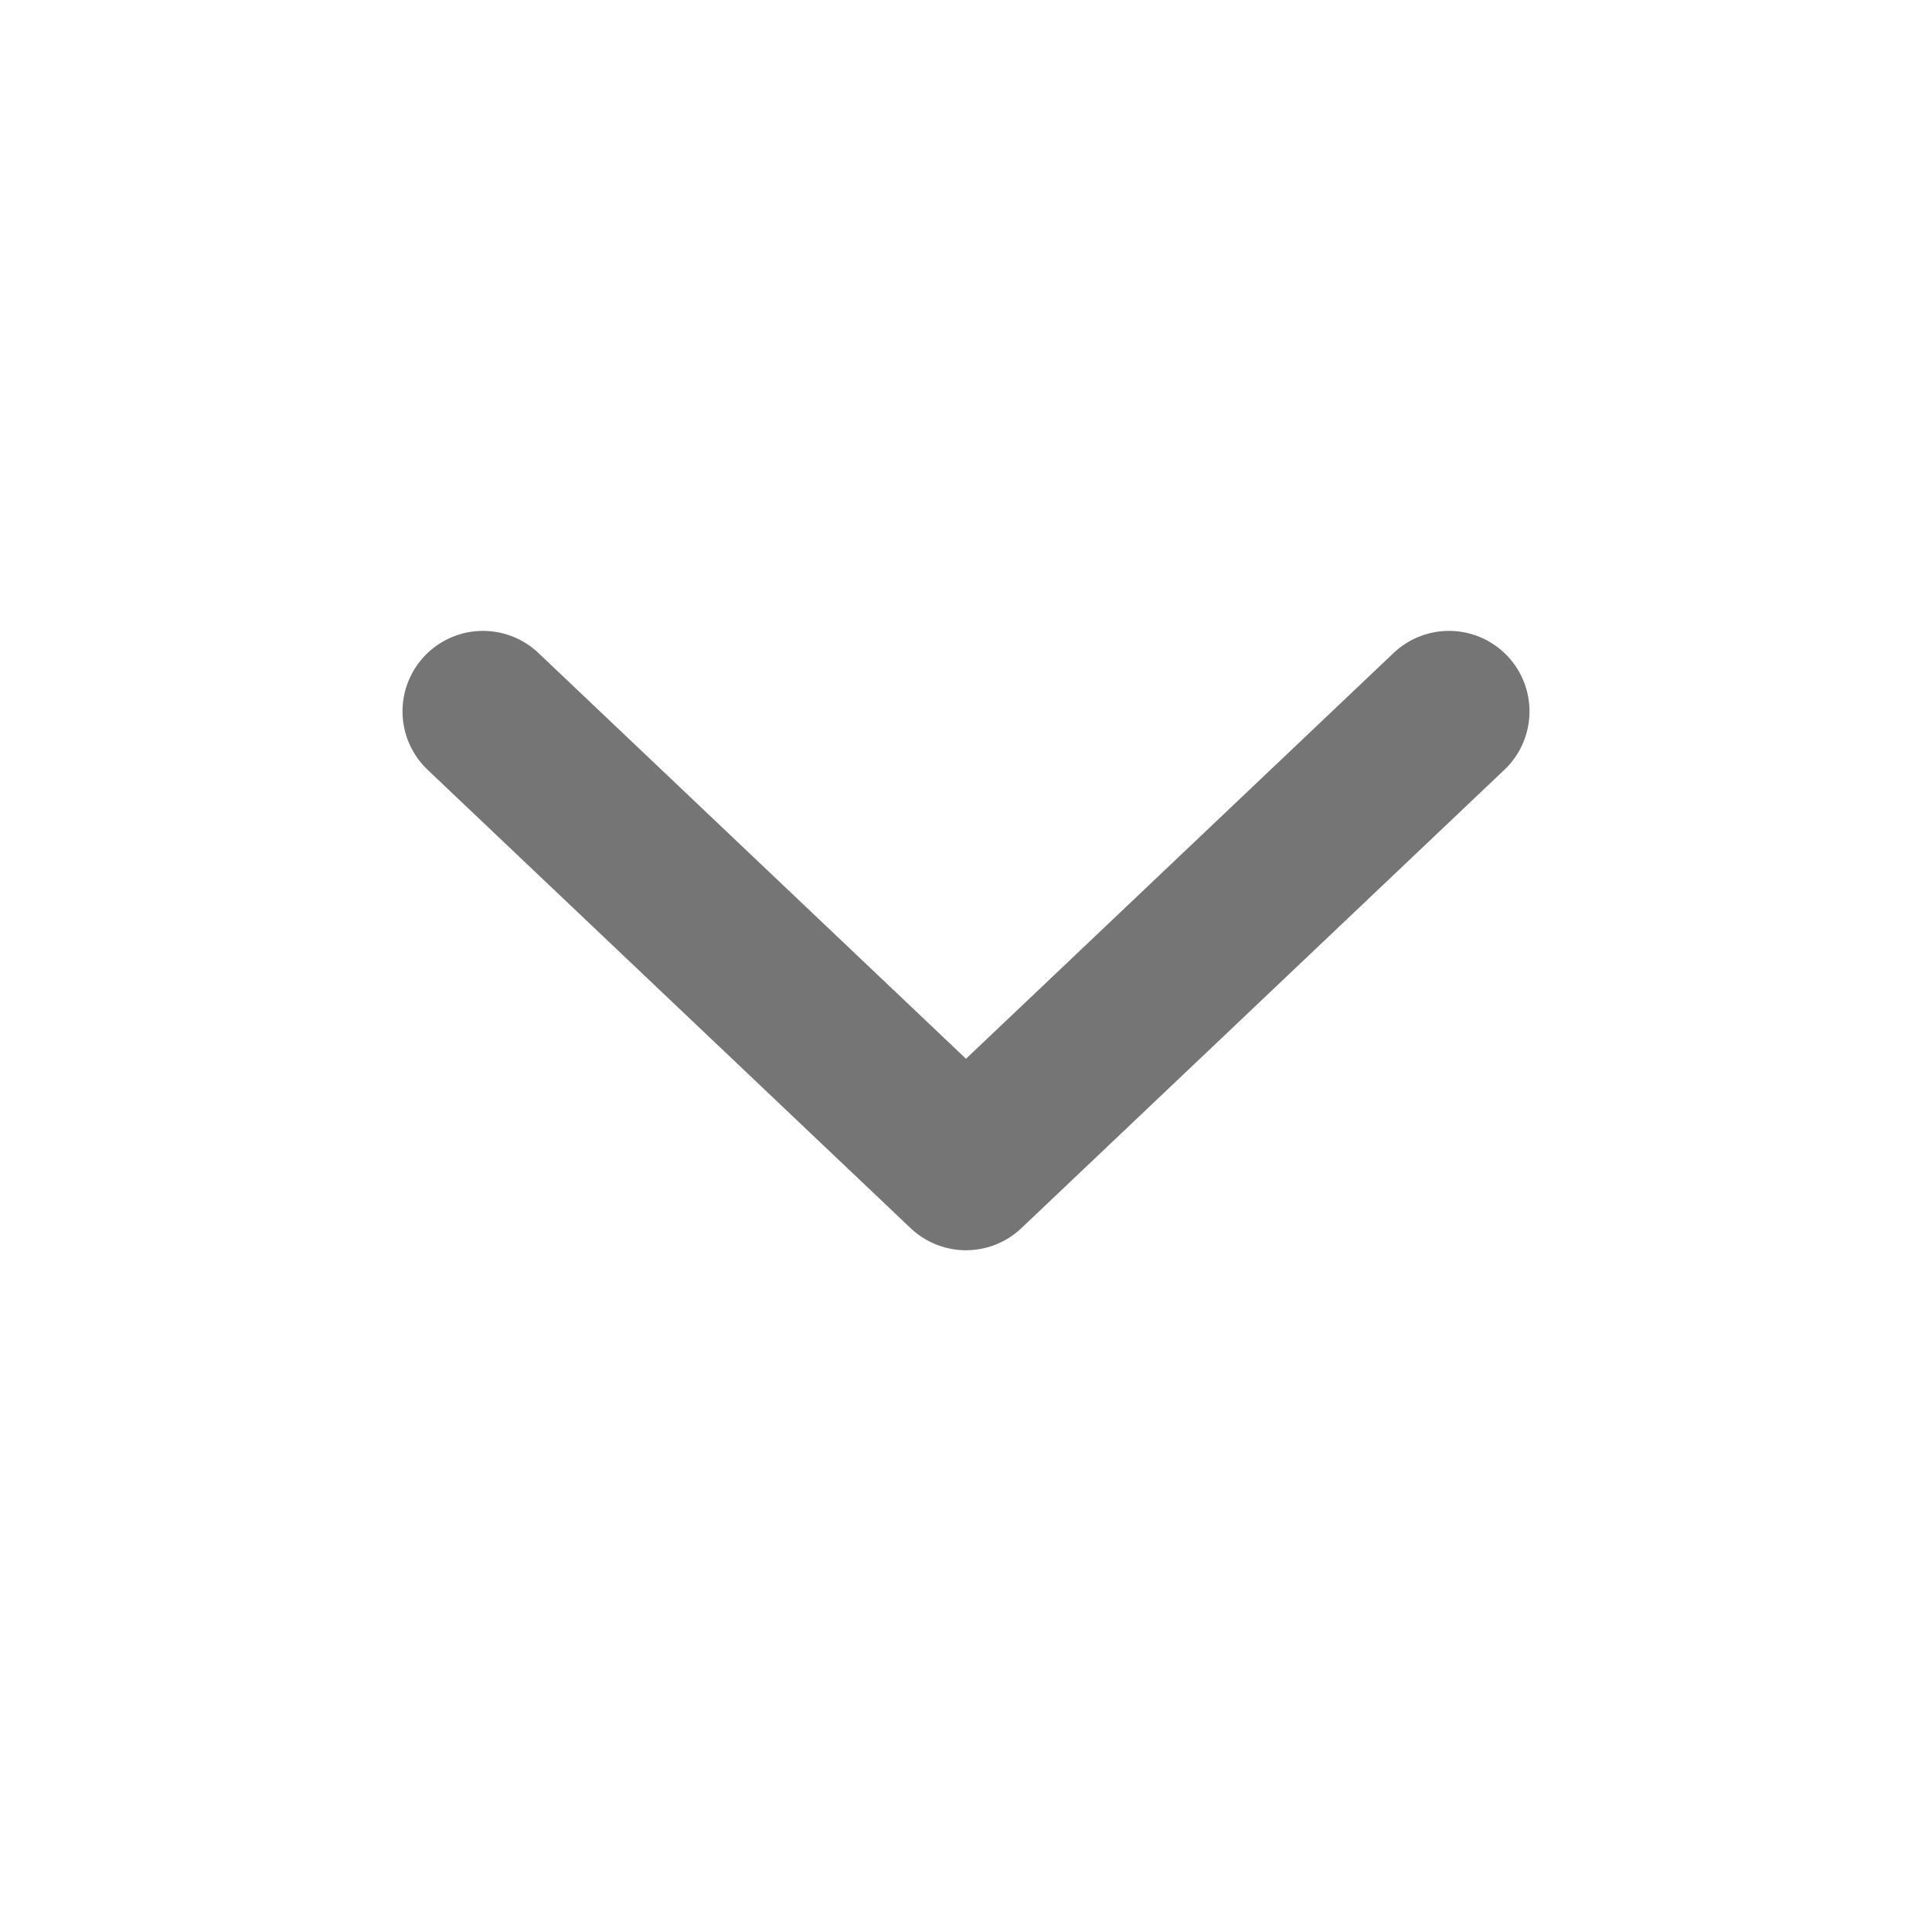
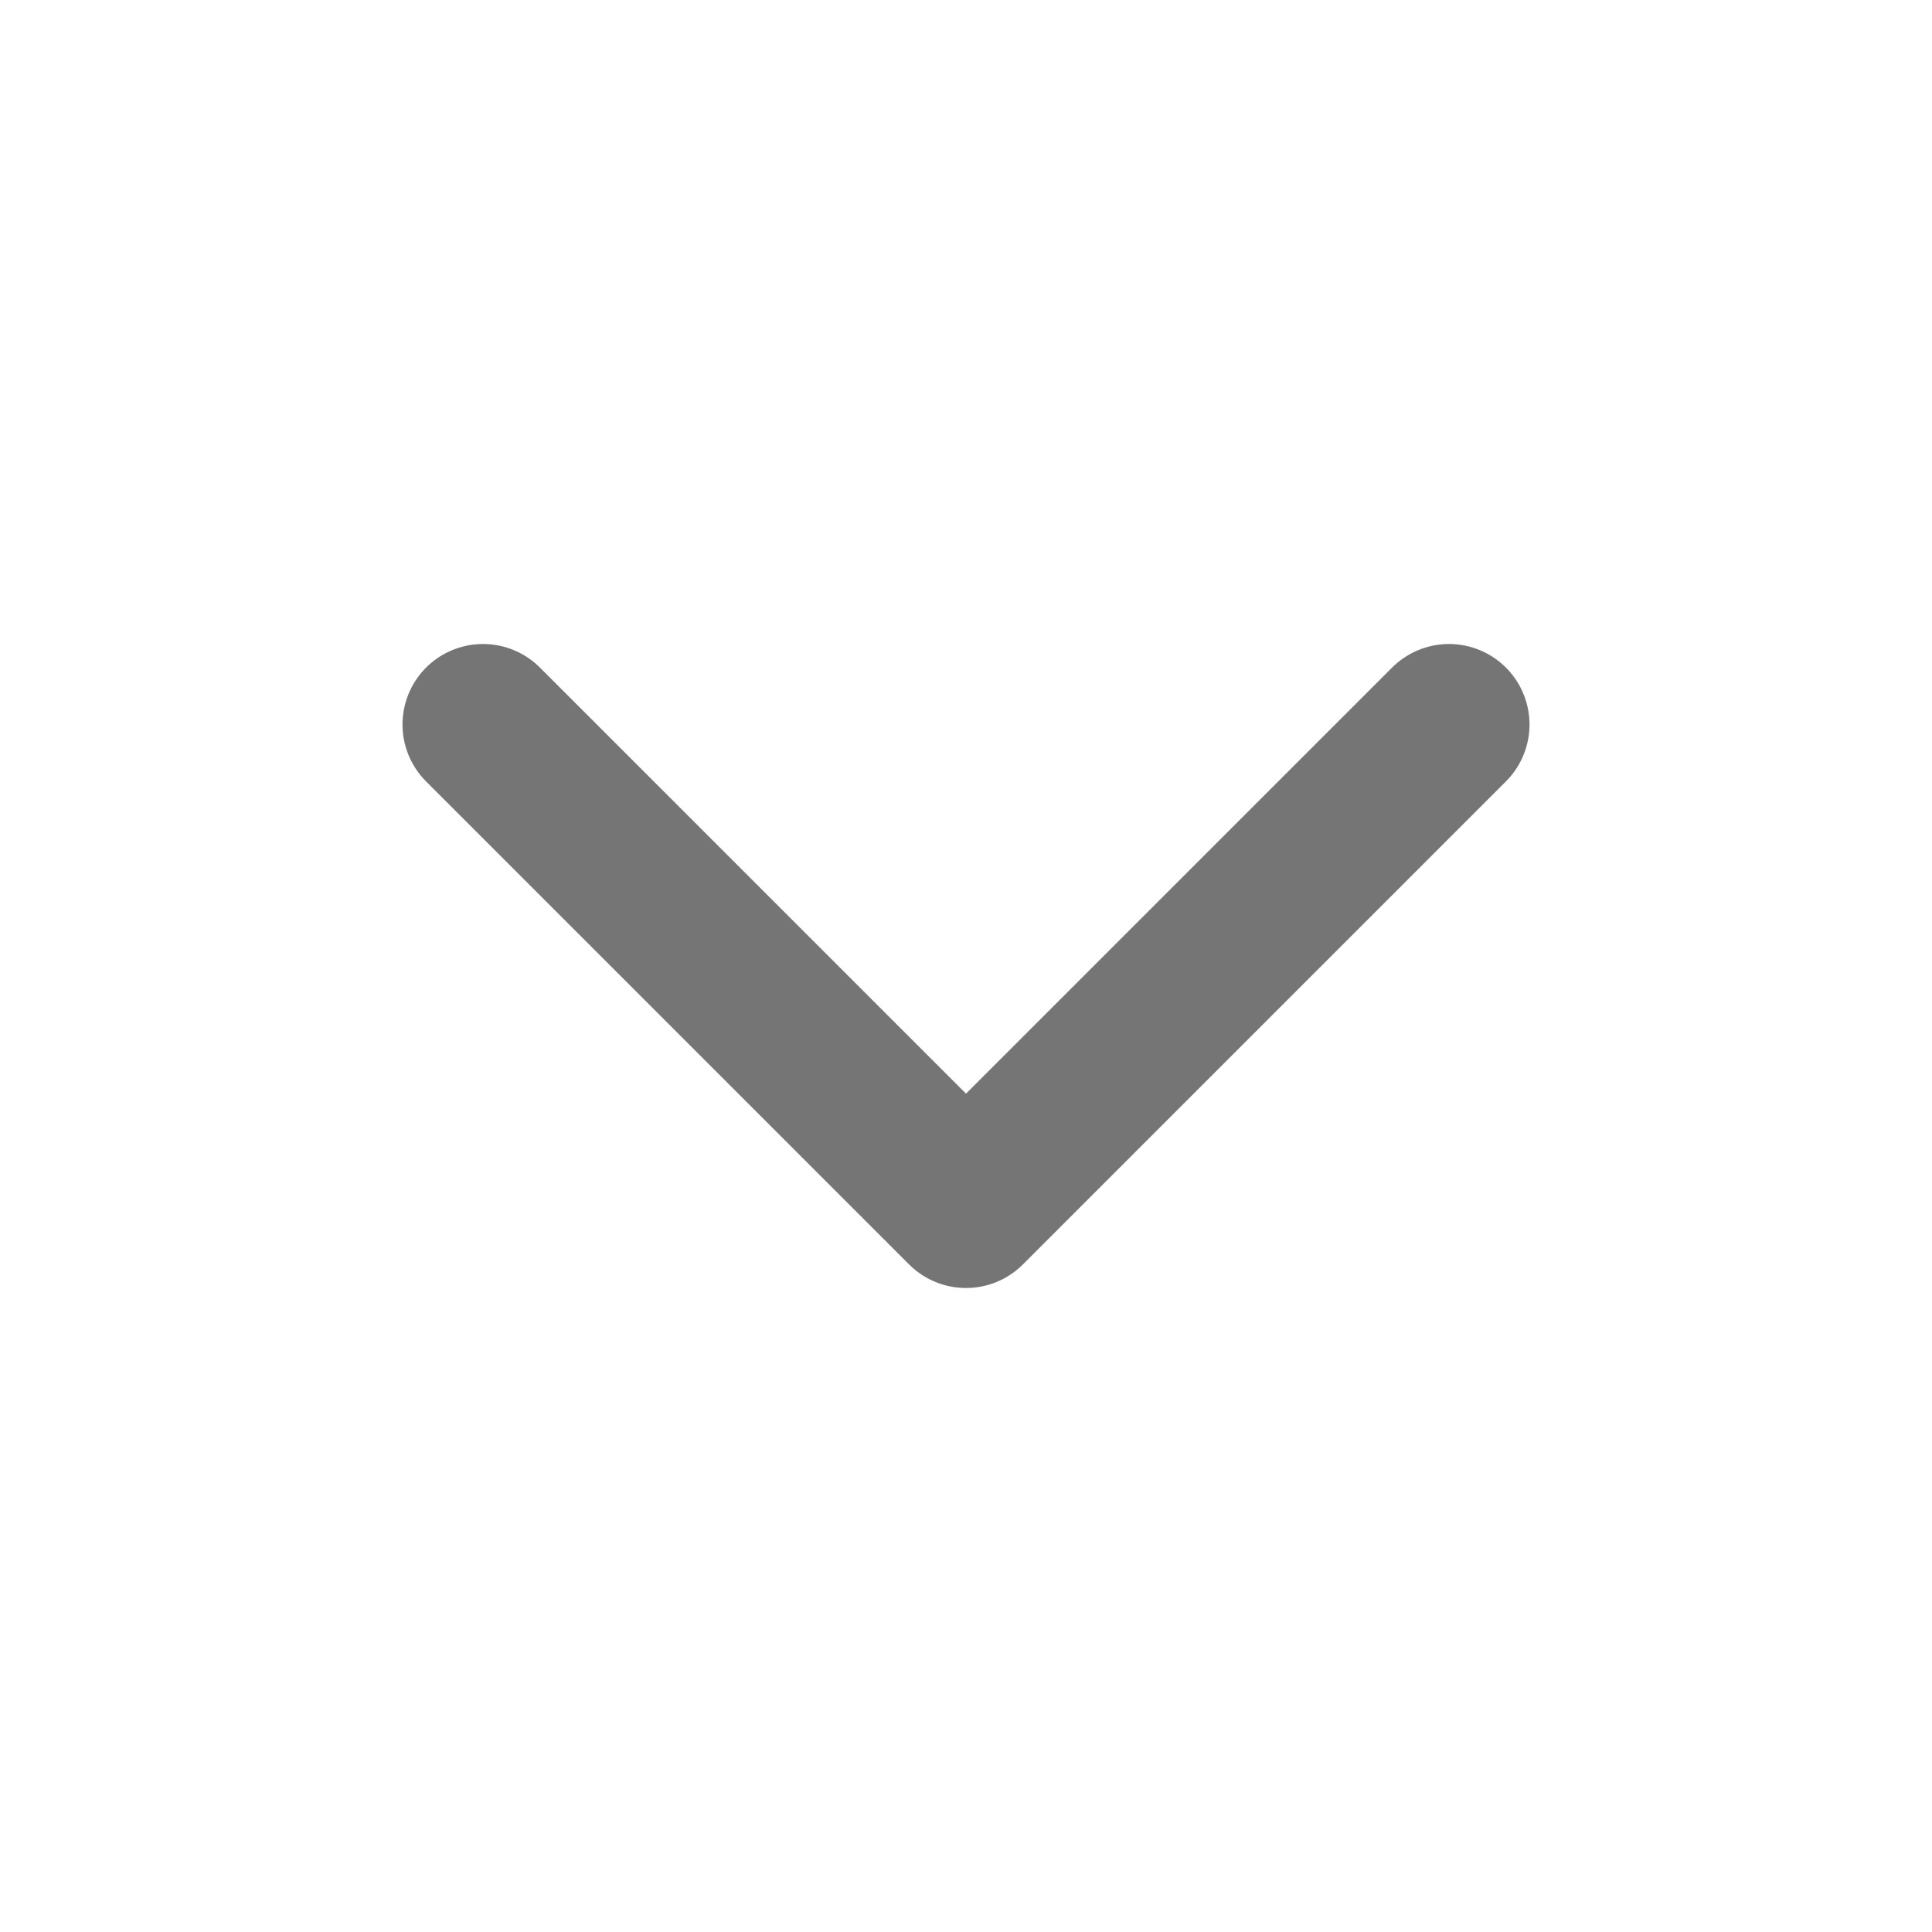
<svg xmlns="http://www.w3.org/2000/svg" width="24" height="24" viewBox="0 0 24 24" fill="none">
-   <path d="M6 8.837L12 14.531L18 8.837" stroke="#757575" stroke-width="2" stroke-linecap="round" stroke-linejoin="round" />
+   <path d="M6 9L12 15L18 9" stroke="#757575" stroke-width="2" stroke-linecap="round" stroke-linejoin="round" />
</svg>
